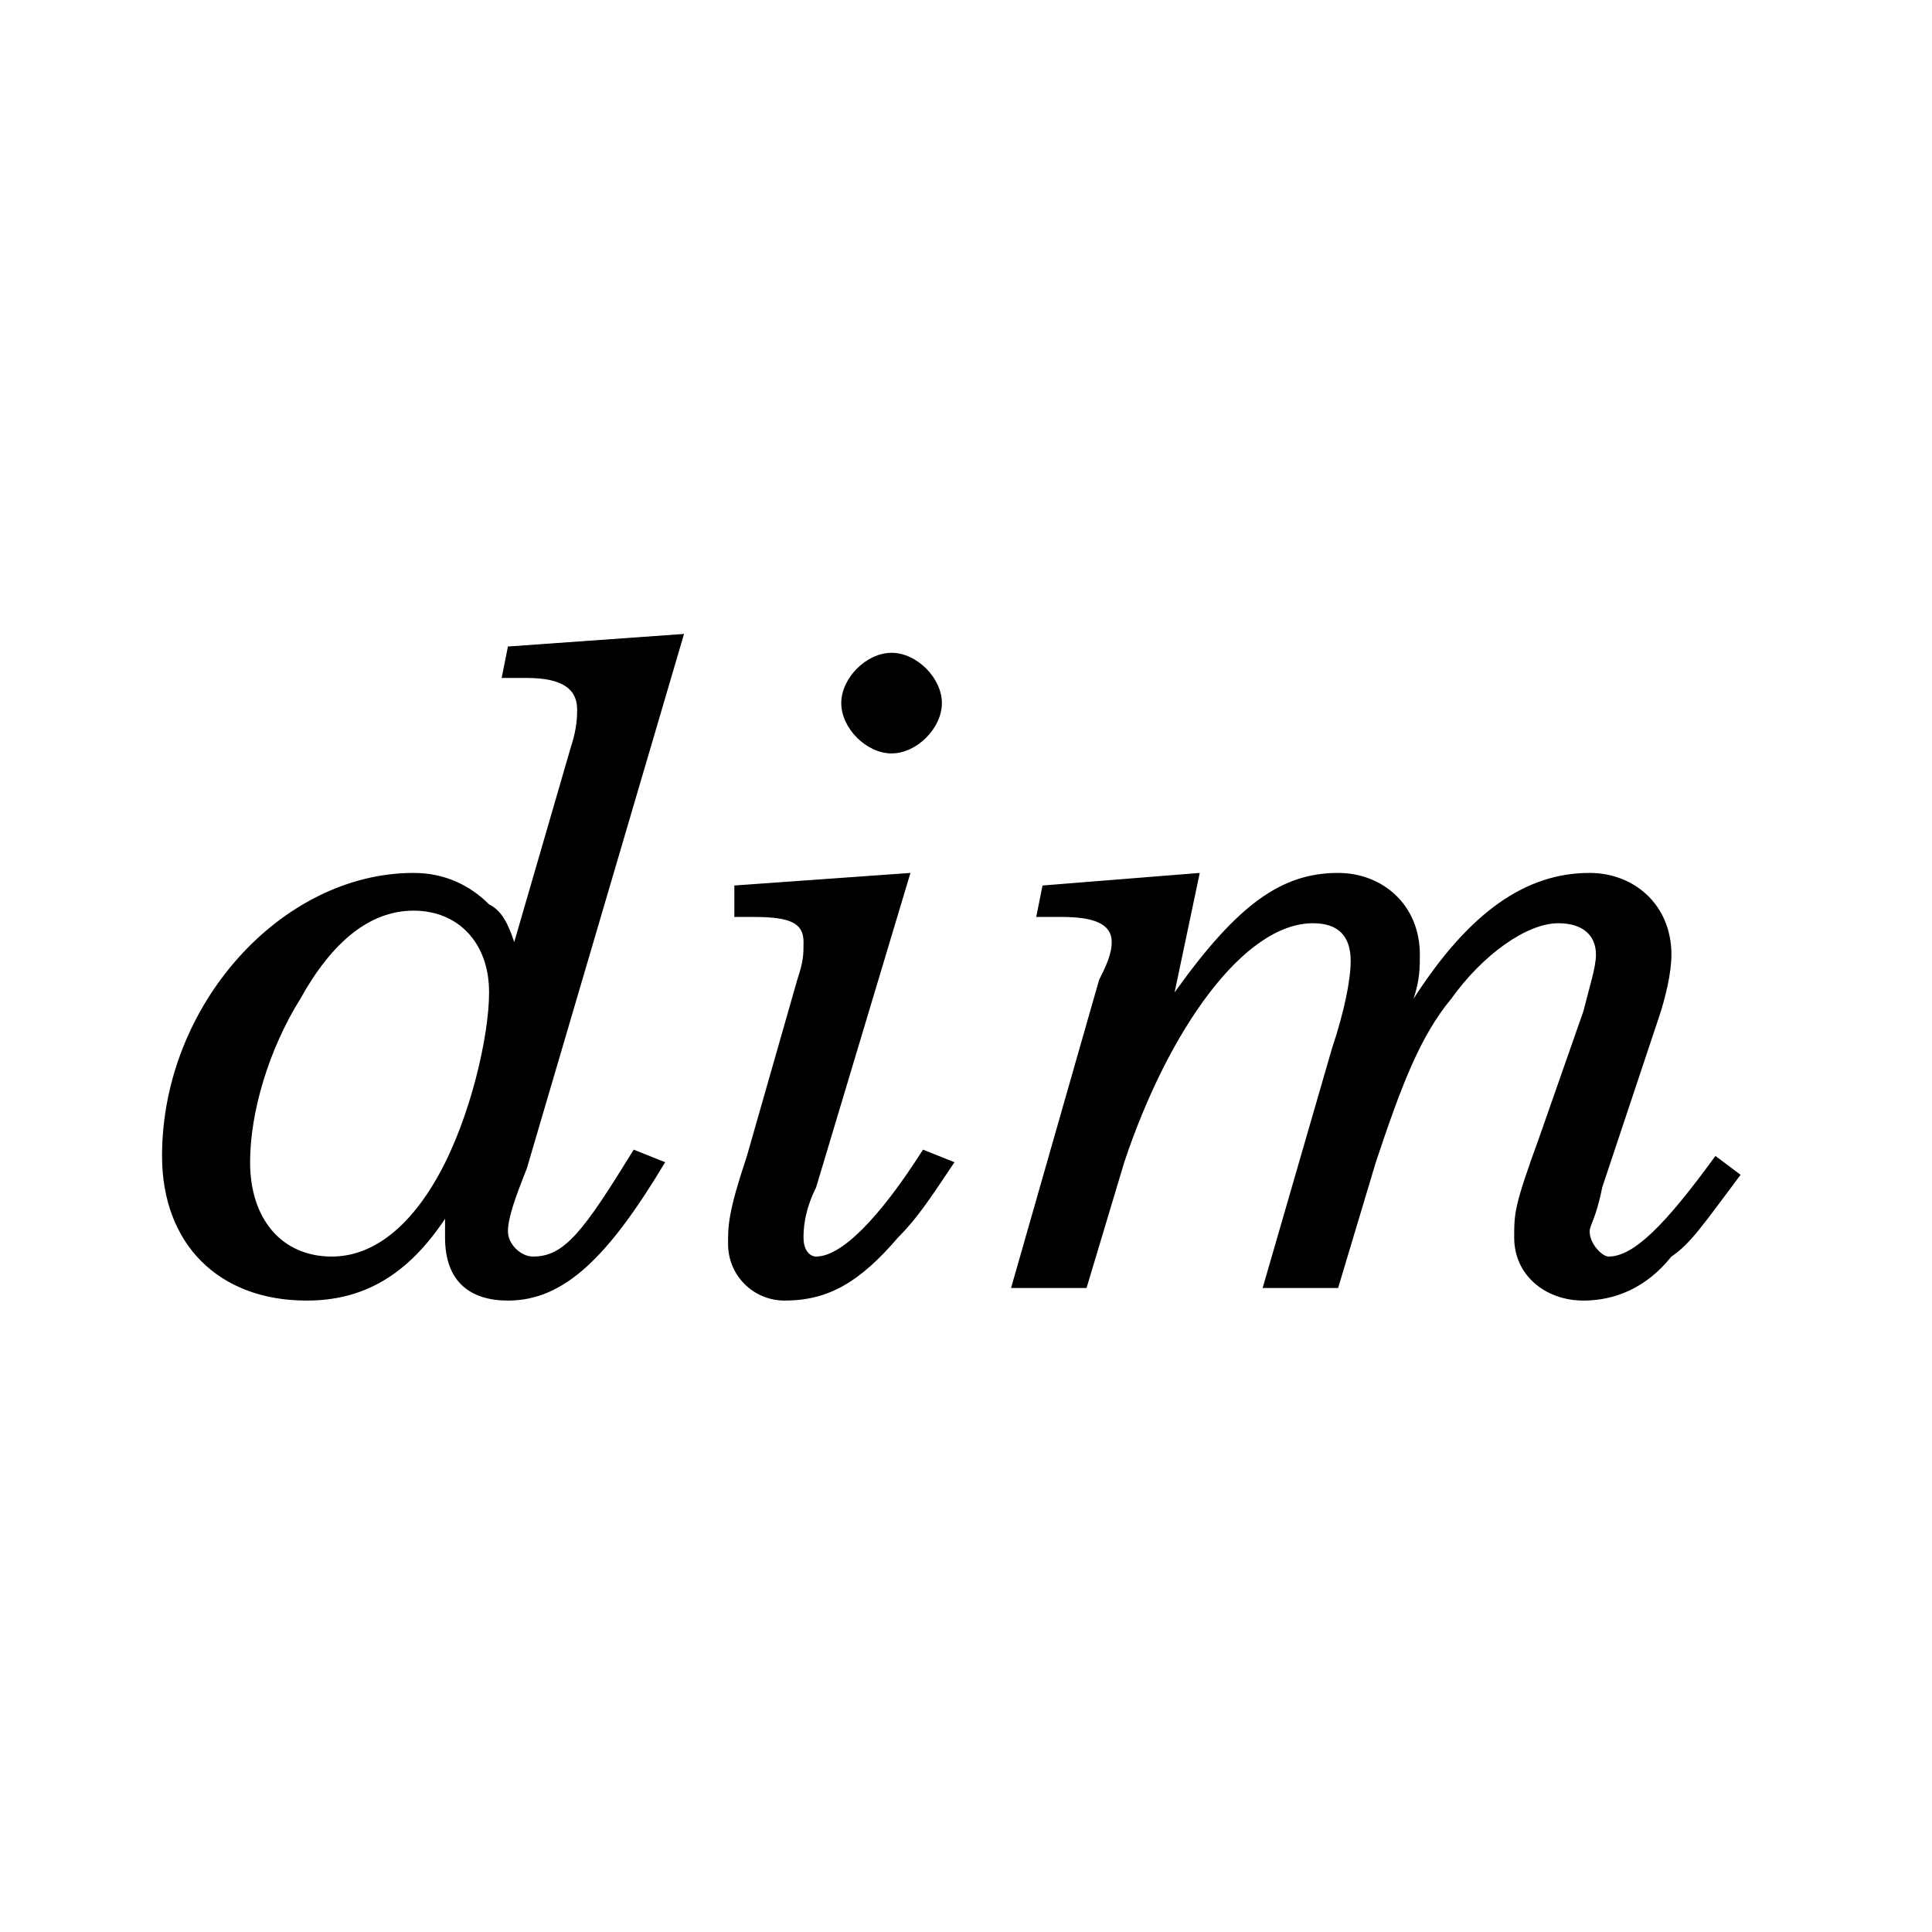
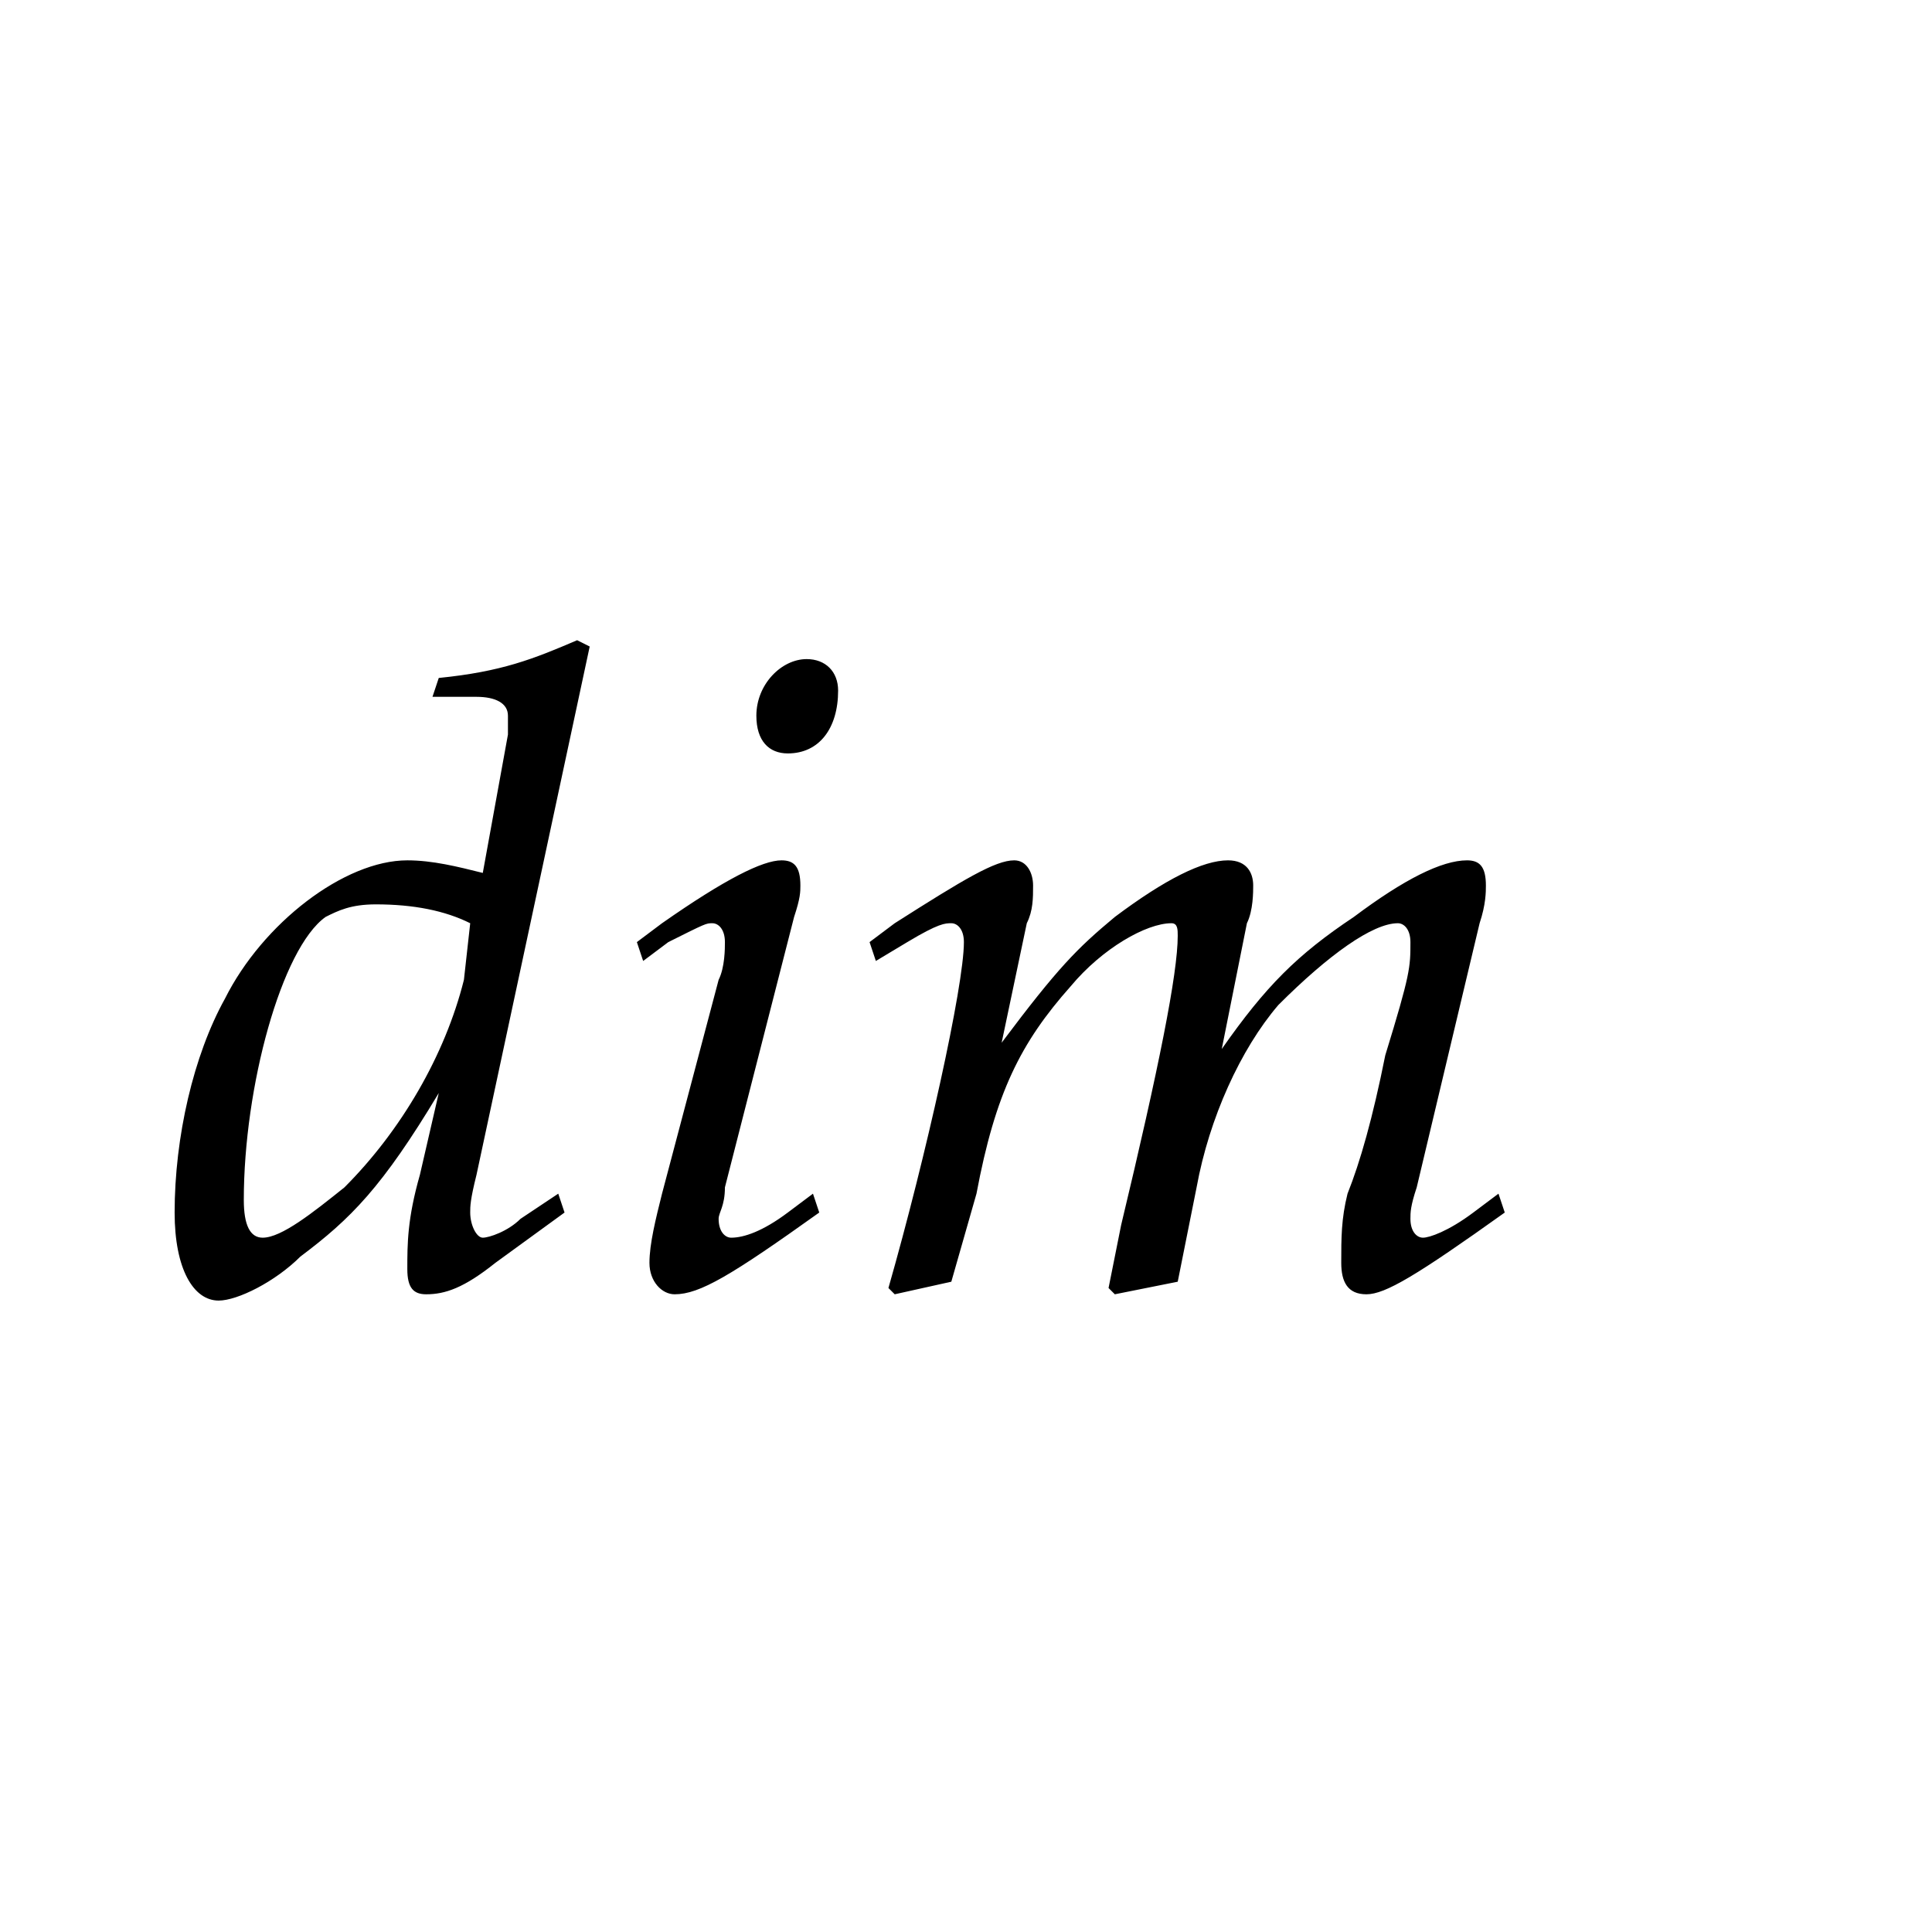
<svg xmlns="http://www.w3.org/2000/svg" version="1.2" width="8.44mm" height="8.44mm" viewBox="0 0 4.8 4.8">
-   <text transform="translate(0.4026, 3.2)" font-family="Century Schoolbook L" font-style="italic" font-size="2.2" text-anchor="start" fill="currentColor">
+   <text transform="translate(0.4026, 3.2)" font-family="Palatino, Palatino Linotype, Book Antiqua, serif" font-style="italic" font-size="2.2" text-anchor="start" fill="currentColor">
    <tspan>
dim</tspan>
  </text>
</svg>
